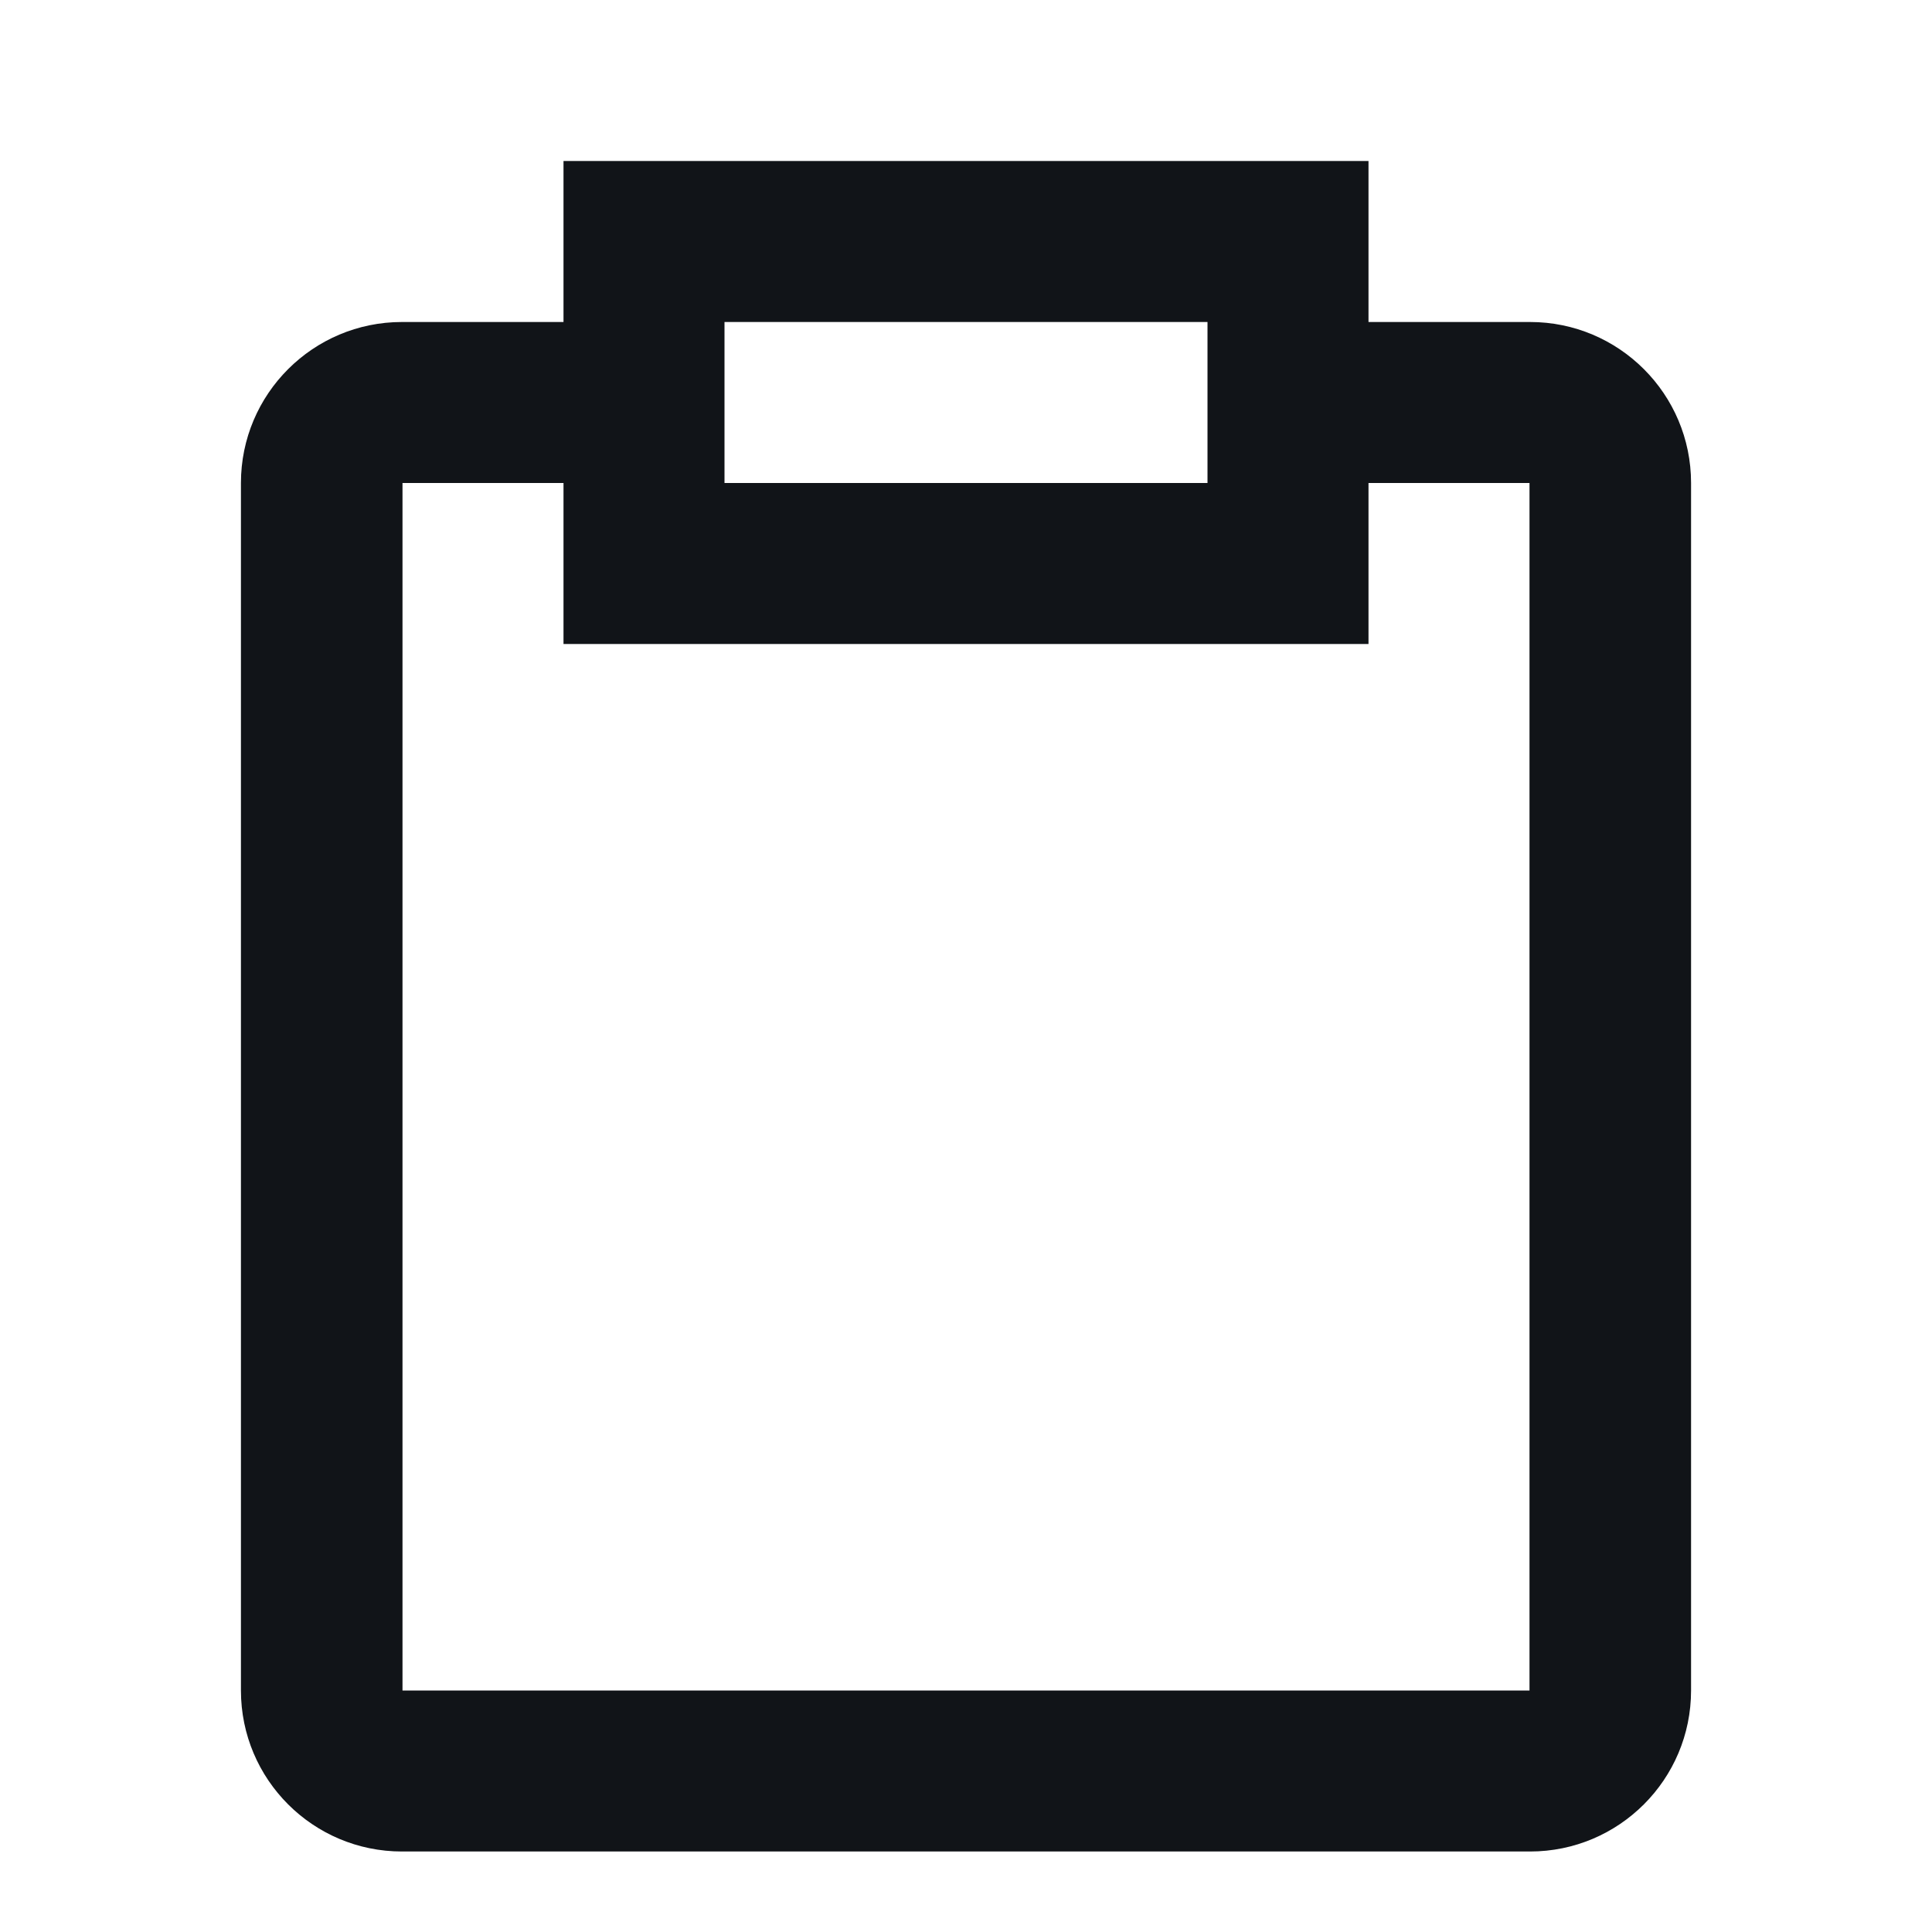
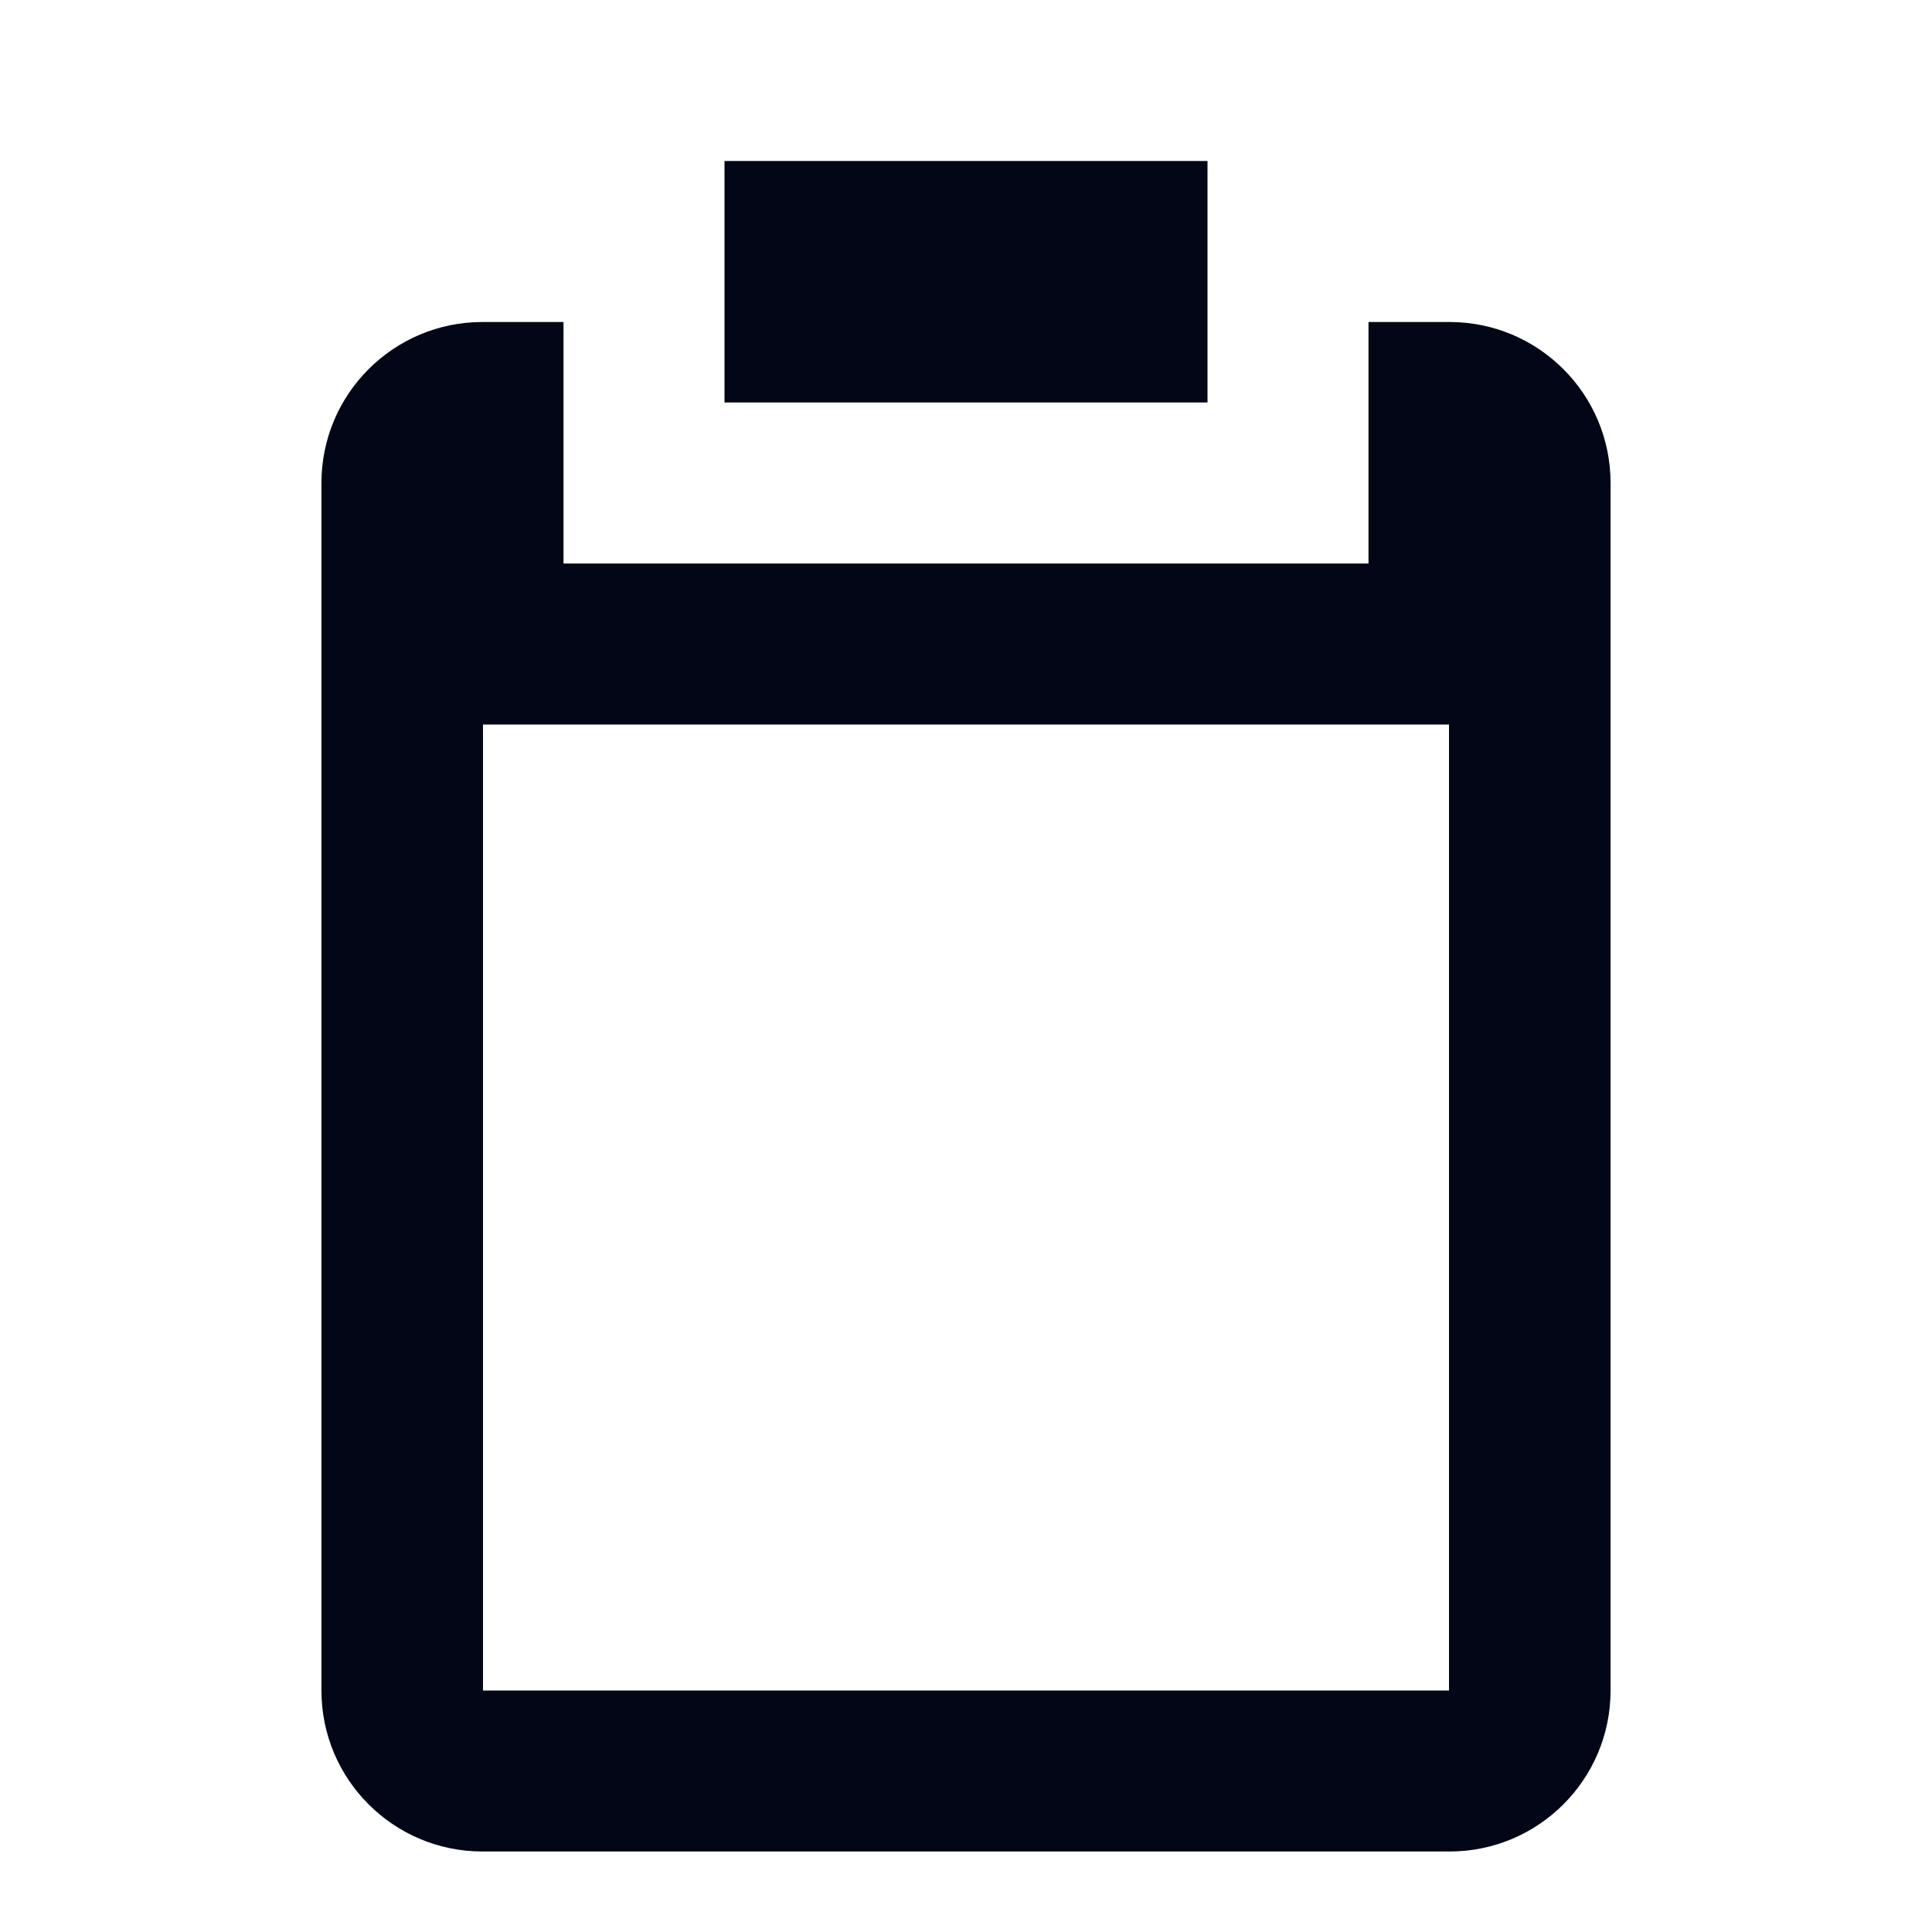
<svg xmlns="http://www.w3.org/2000/svg" width="24" height="24" viewBox="0 0 24 24" fill="none">
-   <path d="M7 4V2H17V4H19.007C20.111 4 21.007 4.895 21.007 6V21C21.007 22.105 20.111 23 19.007 23H4.993C3.889 23 2.993 22.105 2.993 21V6C2.993 4.895 3.889 4 4.993 4H7ZM7 6H5V21H19V6H17V8H7V6ZM9 4V6H15V4H9Z" fill="#111418" />
+   <path fill-rule="evenodd" clip-rule="evenodd" d="M15 2H9V5H15V2ZM7 7V4H5.993C4.889 4 3.993 4.895 3.993 6V21C3.993 22.105 4.889 23 5.993 23H18.007C19.111 23 20.007 22.105 20.007 21V6C20.007 4.895 19.111 4 18.007 4H17V7H7ZM18 9H6V21H18V9Z" fill="#020617" />
</svg>
